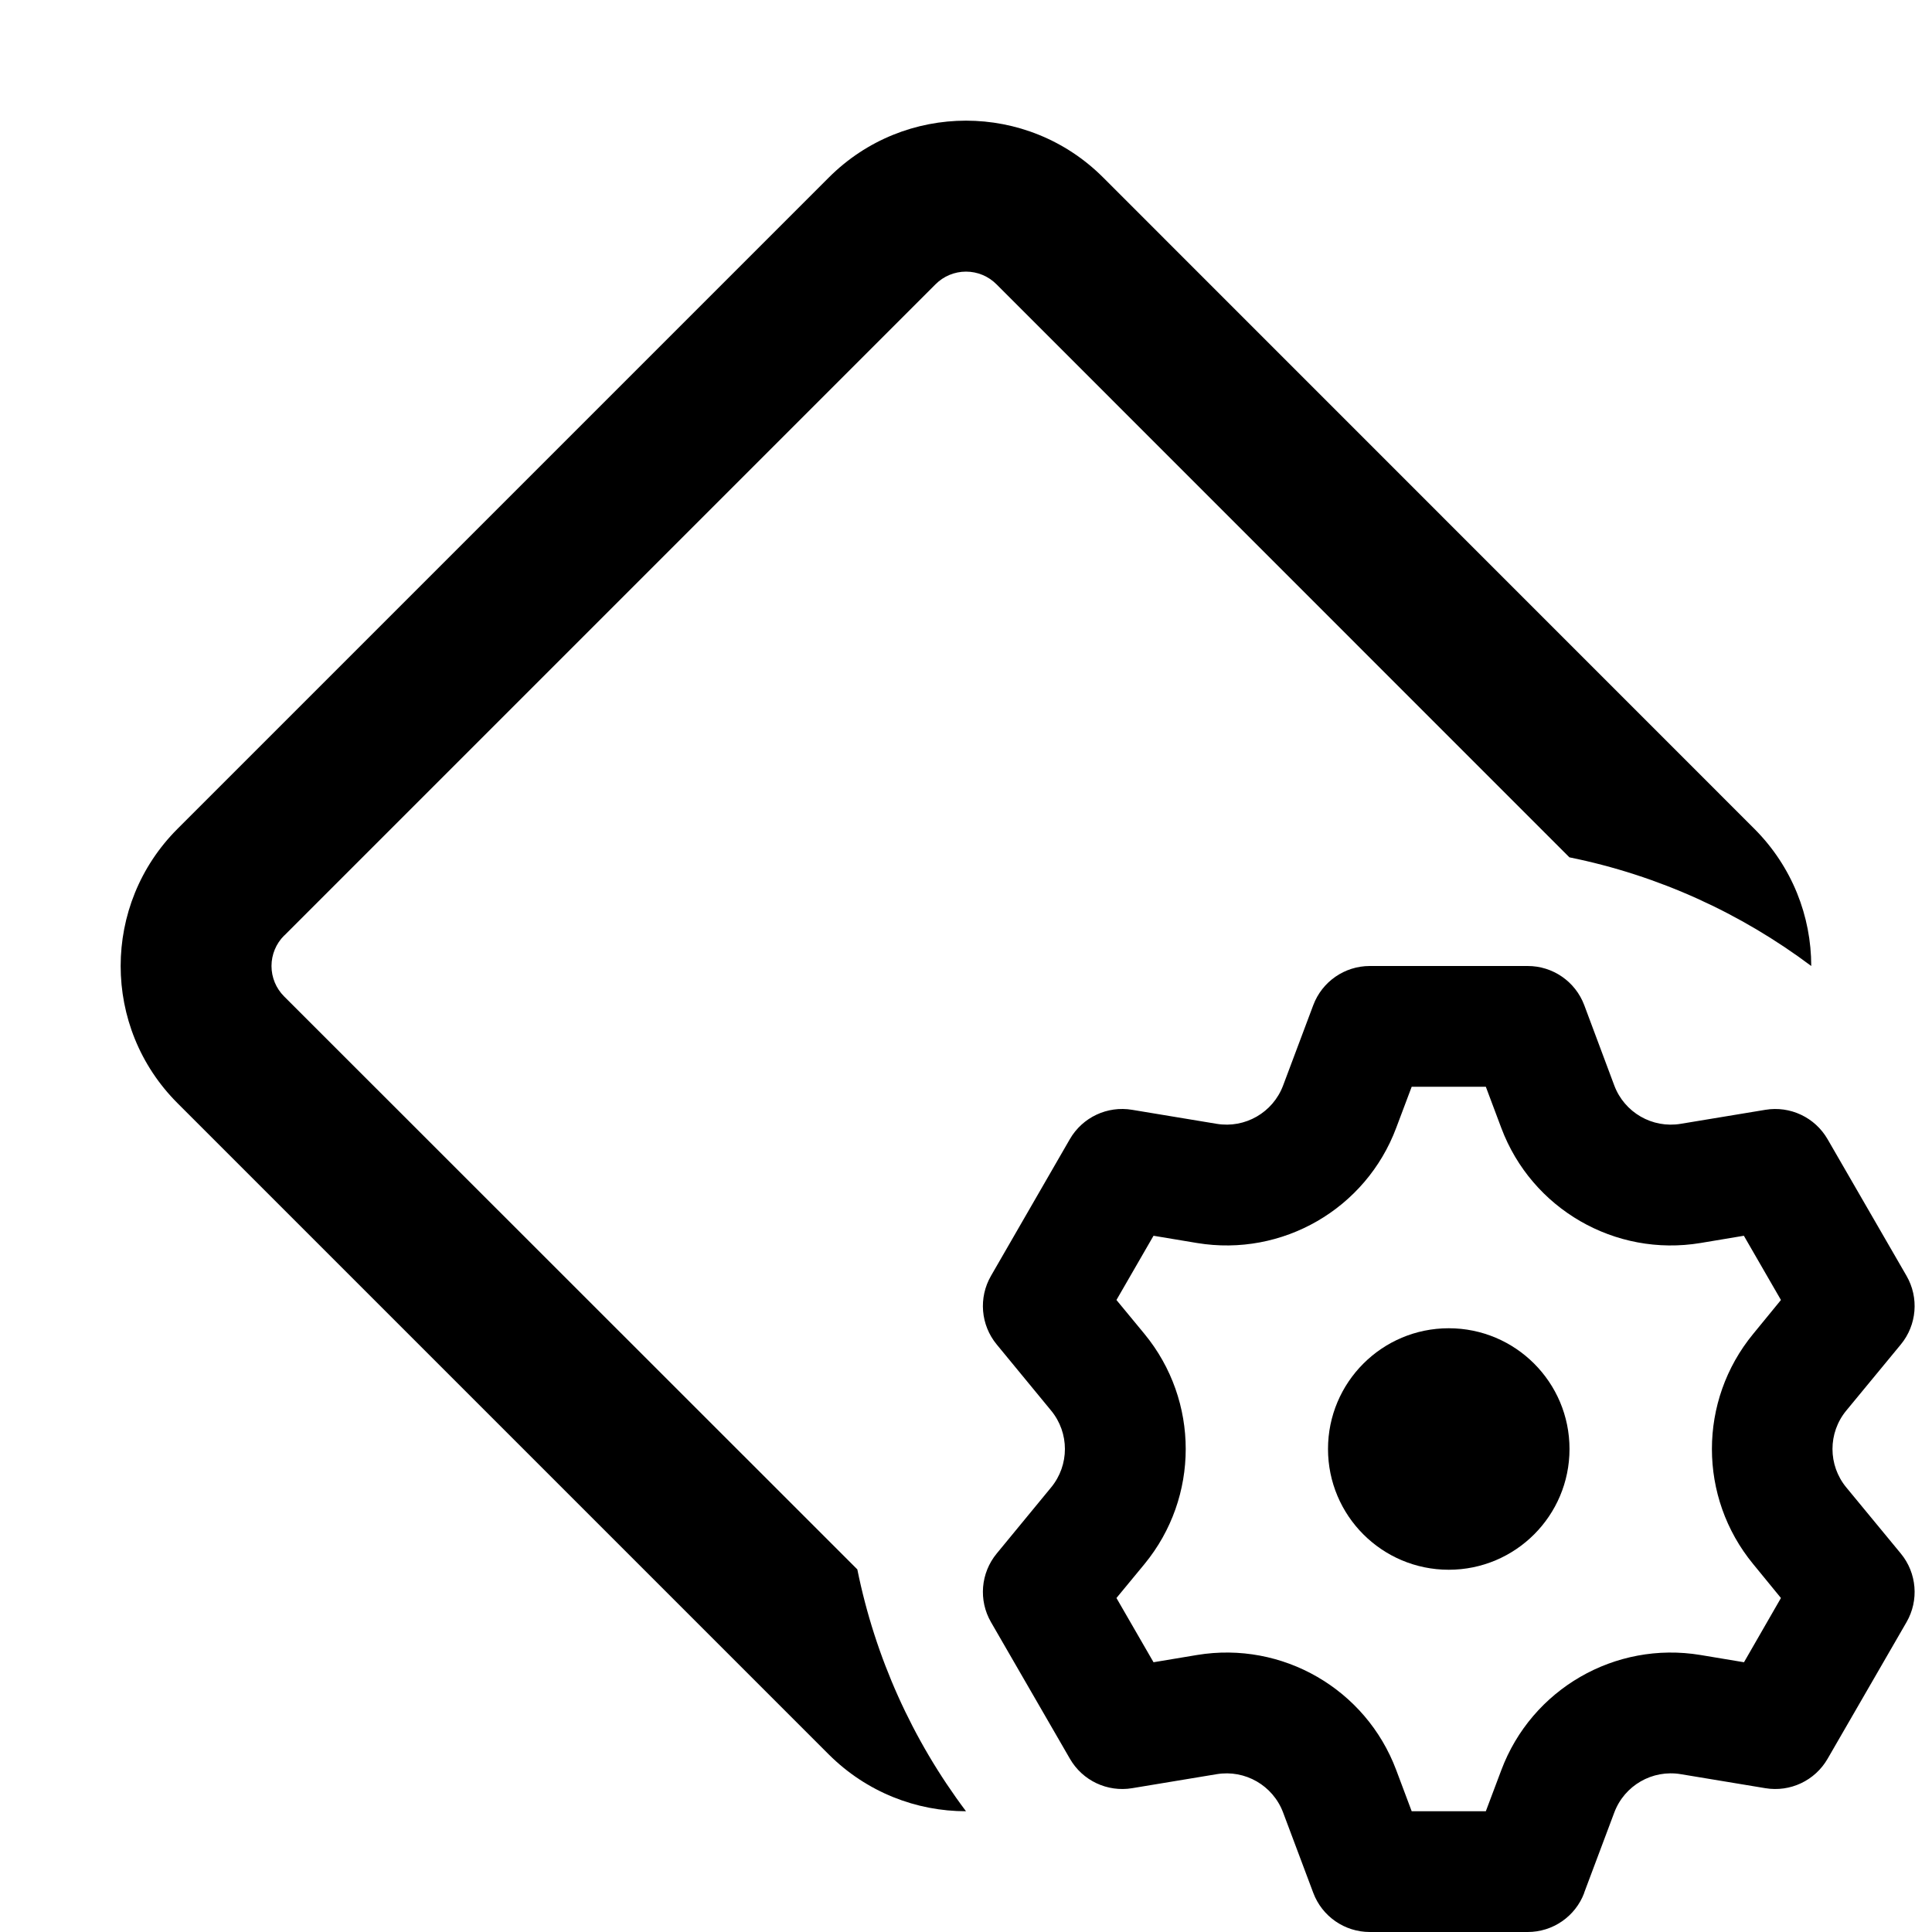
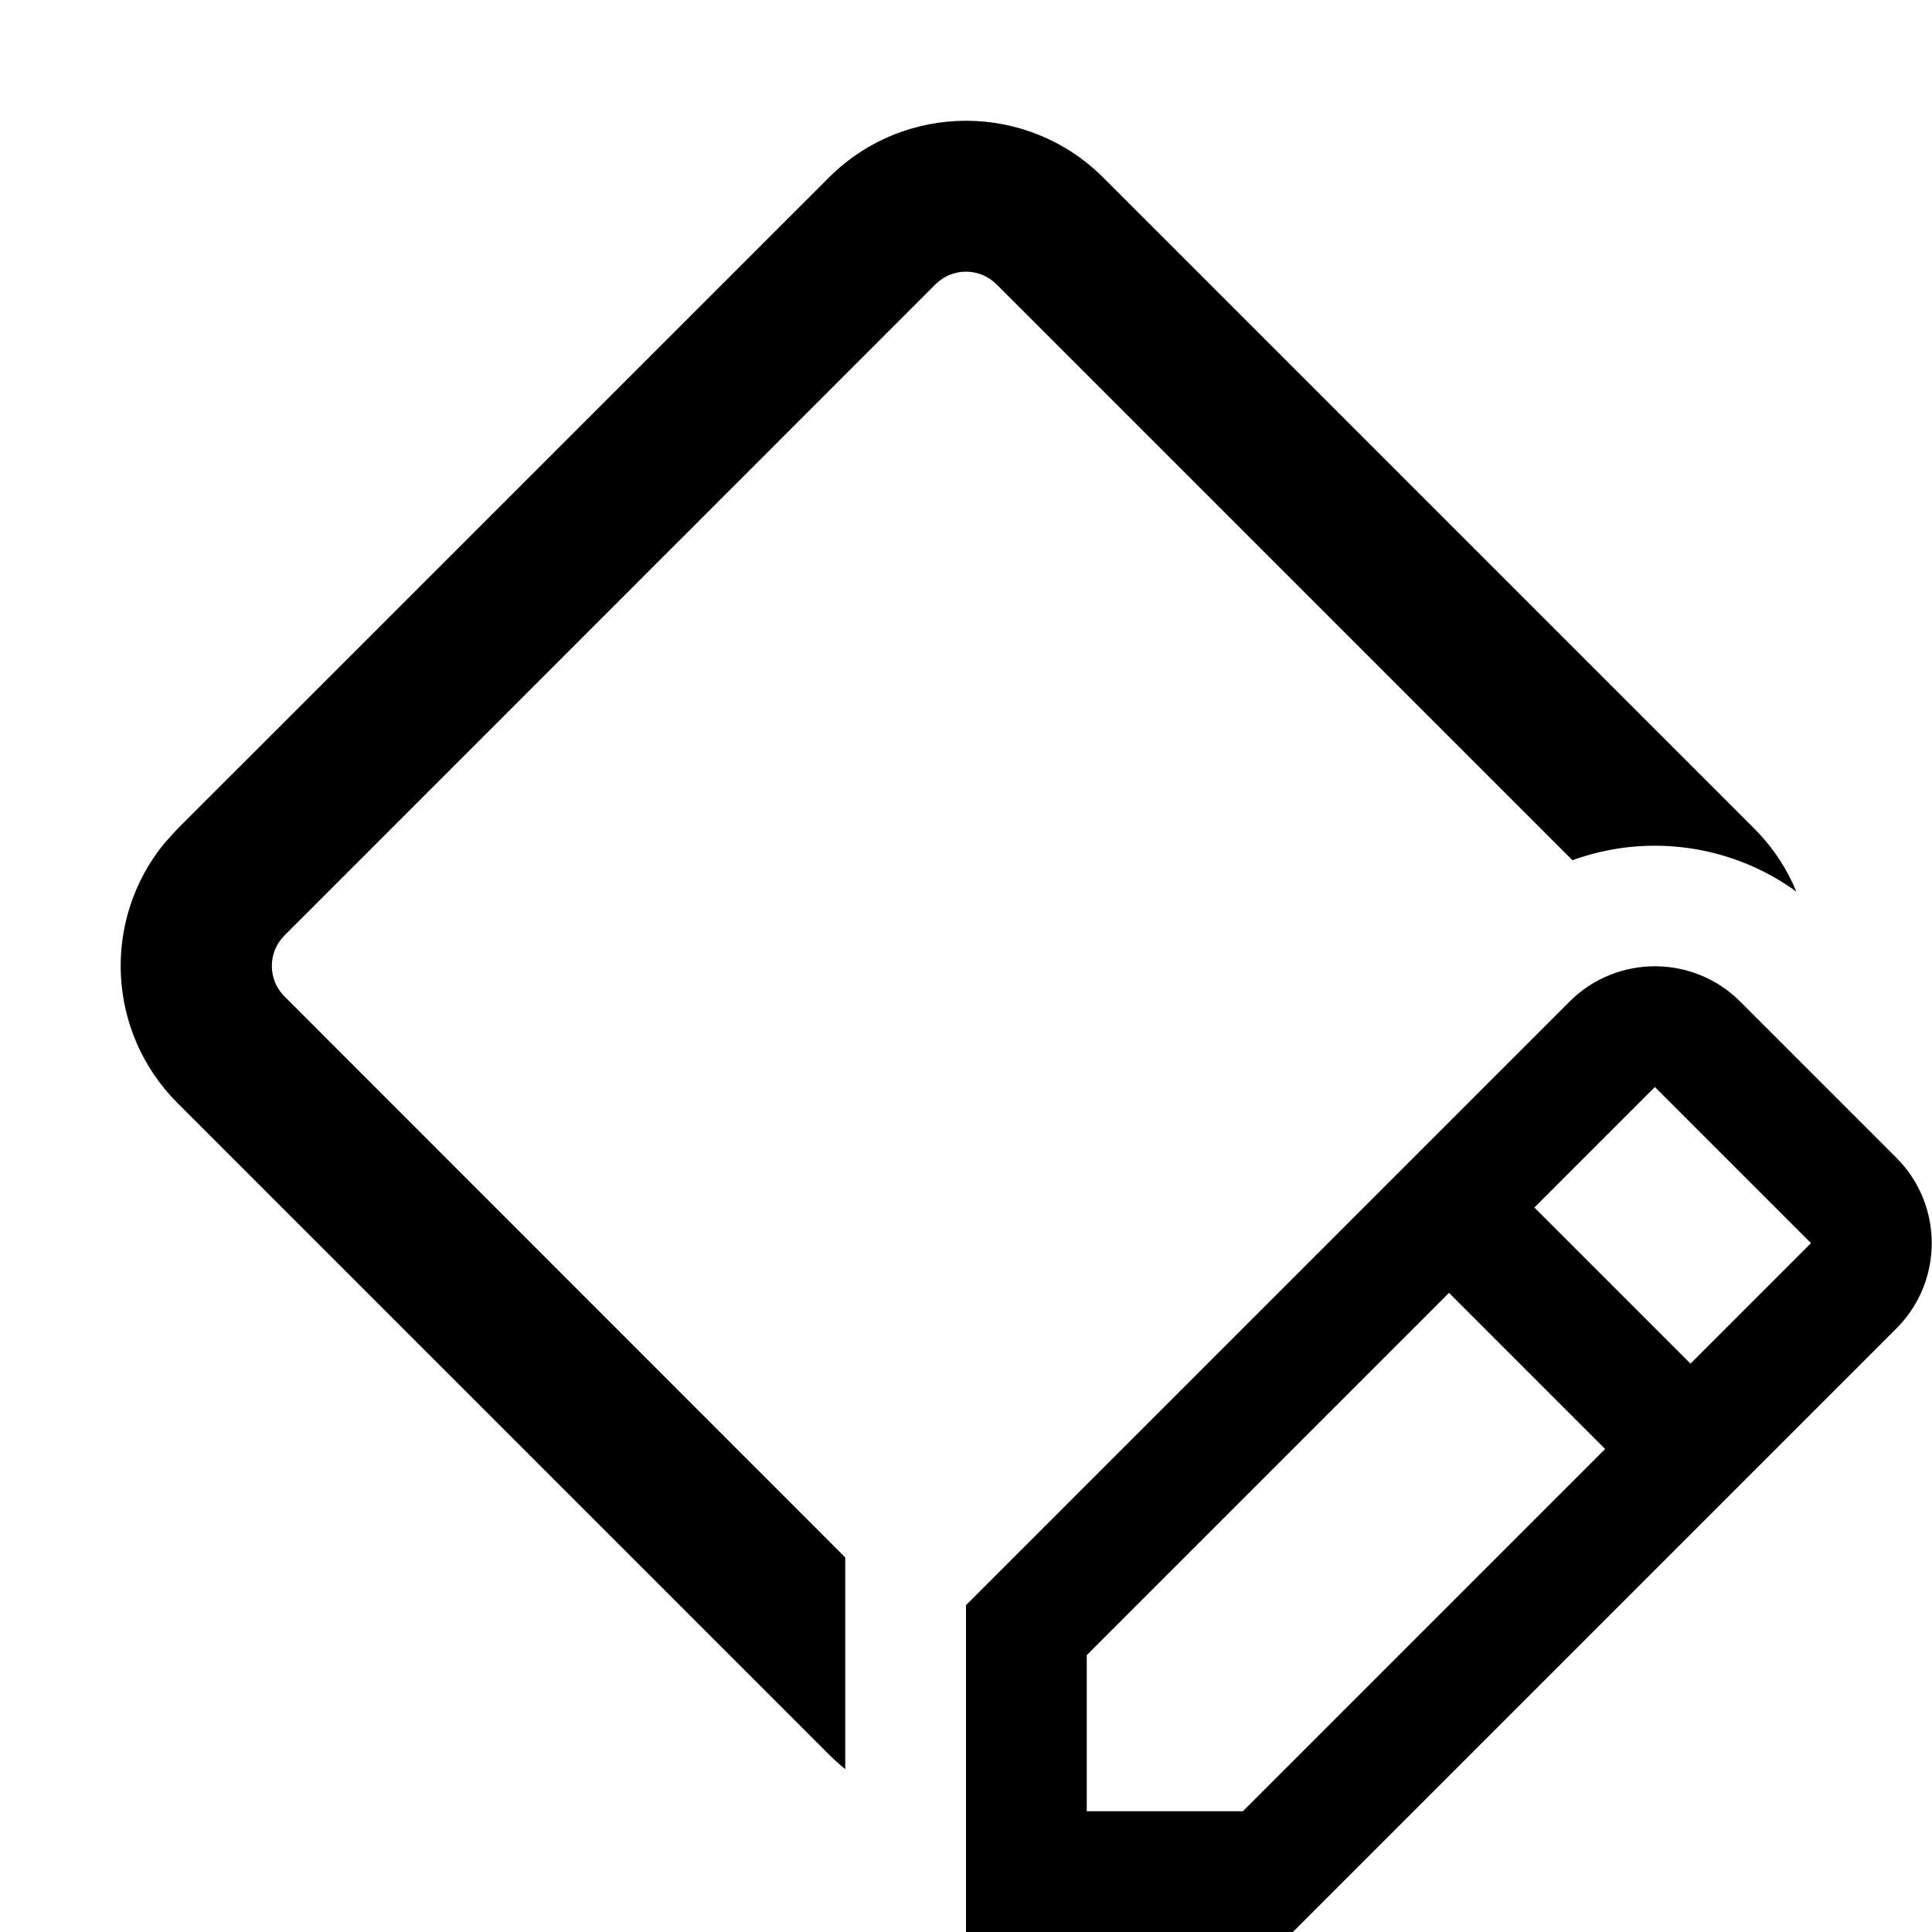
<svg xmlns="http://www.w3.org/2000/svg" width="16" height="16" fill="currentColor" viewBox="0 0 16 16">
-   <path fill-rule="evenodd" d="m2.354 7.748 5.394-5.394a.356.356 0 0 1 .504 0L12.997 7.1c.74.15 1.42.463 2.003.9 0-.41-.157-.821-.47-1.135L9.136 1.47a1.606 1.606 0 0 0-2.272 0L1.47 6.864a1.606 1.606 0 0 0 0 2.272l5.394 5.394c.314.313.725.47 1.136.47a4.977 4.977 0 0 1-.9-2.003L2.353 8.252a.356.356 0 0 1 0-.504Z" clip-rule="evenodd" />
-   <path fill="none" class="tertiary" fill-rule="evenodd" d="M12.309 15h-.614l-.128-.34a1.5 1.5 0 0 0-1.65-.954l-.36.06-.307-.532.231-.281a1.5 1.5 0 0 0 0-1.906l-.231-.281.307-.532.36.06a1.5 1.5 0 0 0 1.65-.953L11.695 9h.614l.127.34a1.5 1.5 0 0 0 1.651.954l.36-.06.306.532-.231.281a1.5 1.5 0 0 0 0 1.906l.231.281-.307.532-.359-.06a1.5 1.5 0 0 0-1.65.953l-.128.341Zm.693-3a1 1 0 1 1-2 0 1 1 0 0 1 2 0Z" clip-rule="evenodd" />
-   <path class="secondary" d="M11.998 13a1 1 0 1 0 0-2 1 1 0 0 0 0 2Z" />
-   <path class="secondary" fill-rule="evenodd" d="M13.12 15.676a.5.5 0 0 1-.469.324h-1.307a.5.5 0 0 1-.468-.324l-.25-.666a.5.5 0 0 0-.55-.317l-.7.116a.5.5 0 0 1-.515-.243l-.654-1.132a.5.5 0 0 1 .047-.568l.451-.548a.5.5 0 0 0 0-.636l-.451-.548a.5.5 0 0 1-.047-.568l.653-1.132a.5.5 0 0 1 .516-.243l.7.116a.5.5 0 0 0 .55-.317l.25-.666A.5.5 0 0 1 11.344 8h1.307a.5.5 0 0 1 .469.324l.249.666a.5.5 0 0 0 .55.317l.701-.116a.5.5 0 0 1 .515.243l.654 1.132a.5.5 0 0 1-.047.568l-.452.548a.5.5 0 0 0 0 .636l.452.548a.5.5 0 0 1 .047.568l-.654 1.132a.5.5 0 0 1-.515.243l-.7-.116a.5.5 0 0 0-.551.317l-.25.666ZM11.69 15h.615l.128-.34a1.5 1.5 0 0 1 1.65-.954l.36.06.306-.532-.23-.281a1.5 1.5 0 0 1 0-1.906l.23-.281-.307-.532-.359.06a1.5 1.5 0 0 1-1.65-.953L12.305 9h-.614l-.128.34a1.5 1.5 0 0 1-1.65.954l-.36-.06-.307.532.232.281a1.5 1.5 0 0 1 0 1.906l-.232.281.307.532.36-.06a1.5 1.5 0 0 1 1.65.953l.128.341Z" clip-rule="evenodd" />
+   <path d="M6.865 1.47a1.607 1.607 0 0 1 2.271 0l5.394 5.394c.153.154.269.331.347.52a1.999 1.999 0 0 0-1.855-.26l-4.77-4.77a.357.357 0 0 0-.504 0L2.355 7.748a.357.357 0 0 0 0 .503L7 12.898v1.753a1.609 1.609 0 0 1-.135-.121L1.47 9.135a1.606 1.606 0 0 1-.11-2.15l.11-.121L6.865 1.47Z" />
+   <path class="secondary" fill-rule="evenodd" d="M14.412 8.295a1 1 0 0 0-1.414 0l-1.351 1.351L8 13.293V16h2.707l4.998-4.998a1 1 0 0 0 0-1.414l-1.293-1.293ZM14 11.293l.998-.998-1.293-1.293-.998.998L14 11.293Zm-2-.586L13.293 12l-3 3H9v-1.293l3-3Z" clip-rule="evenodd" />
</svg>
